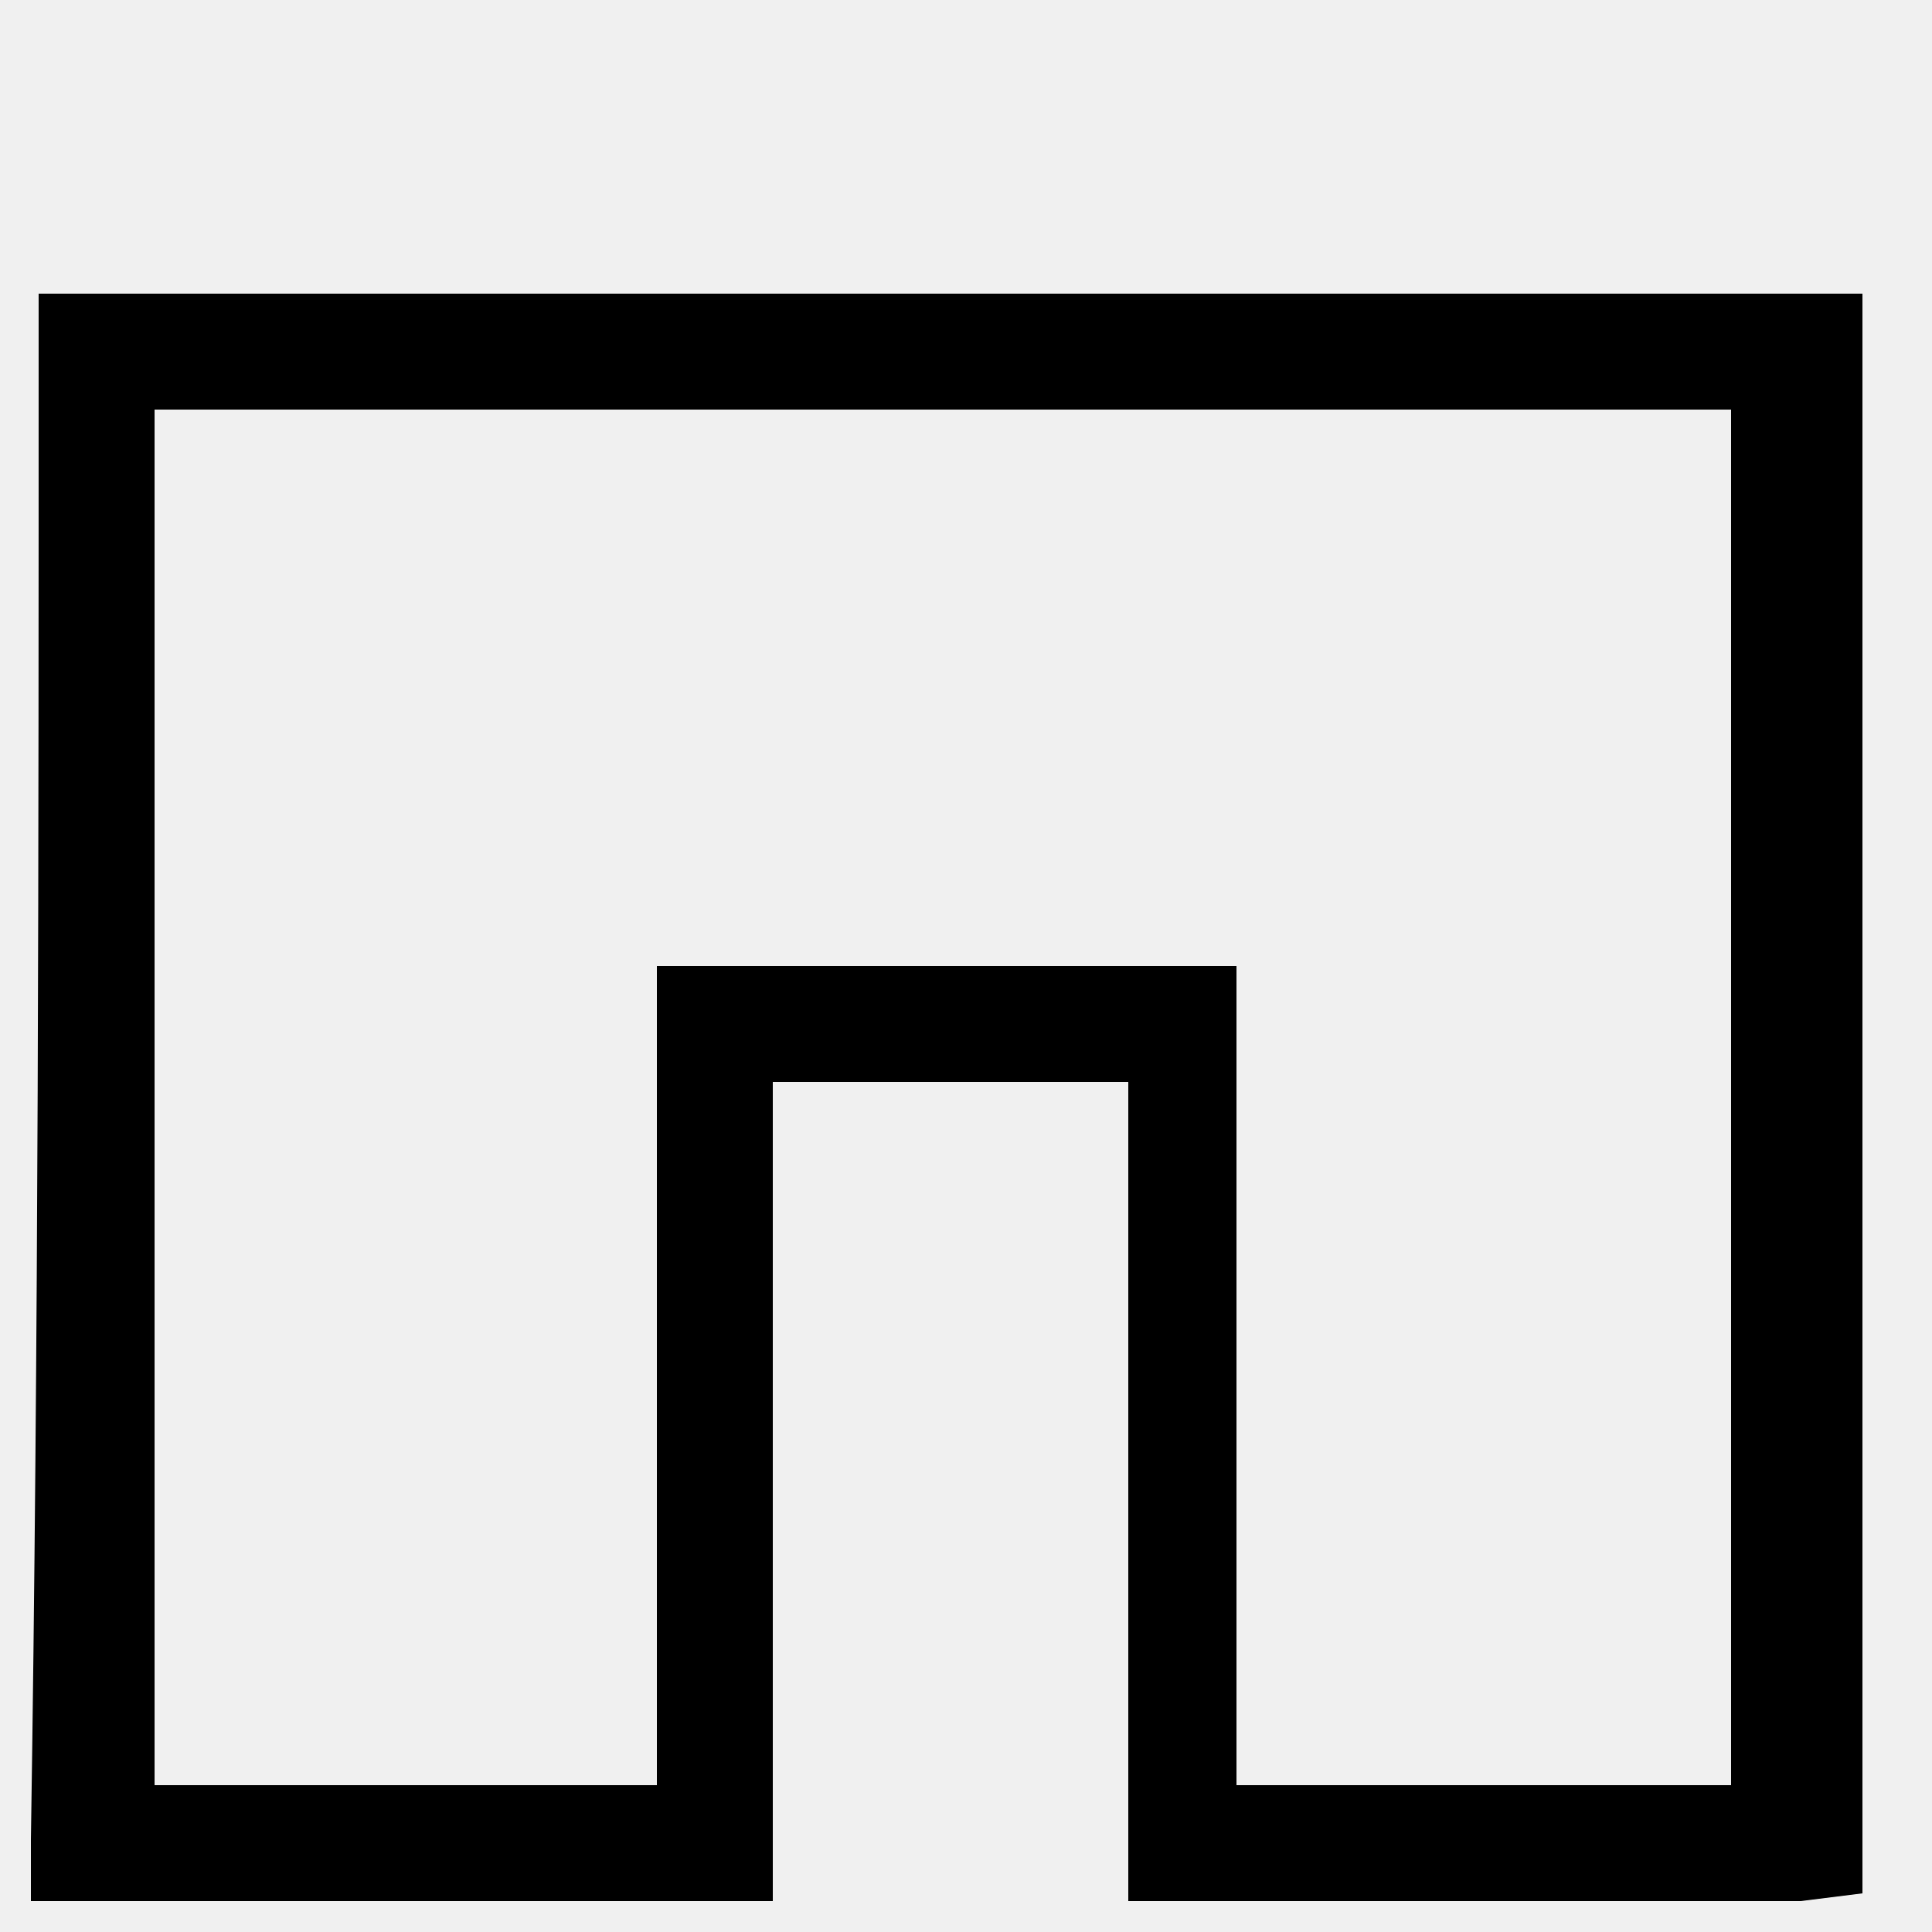
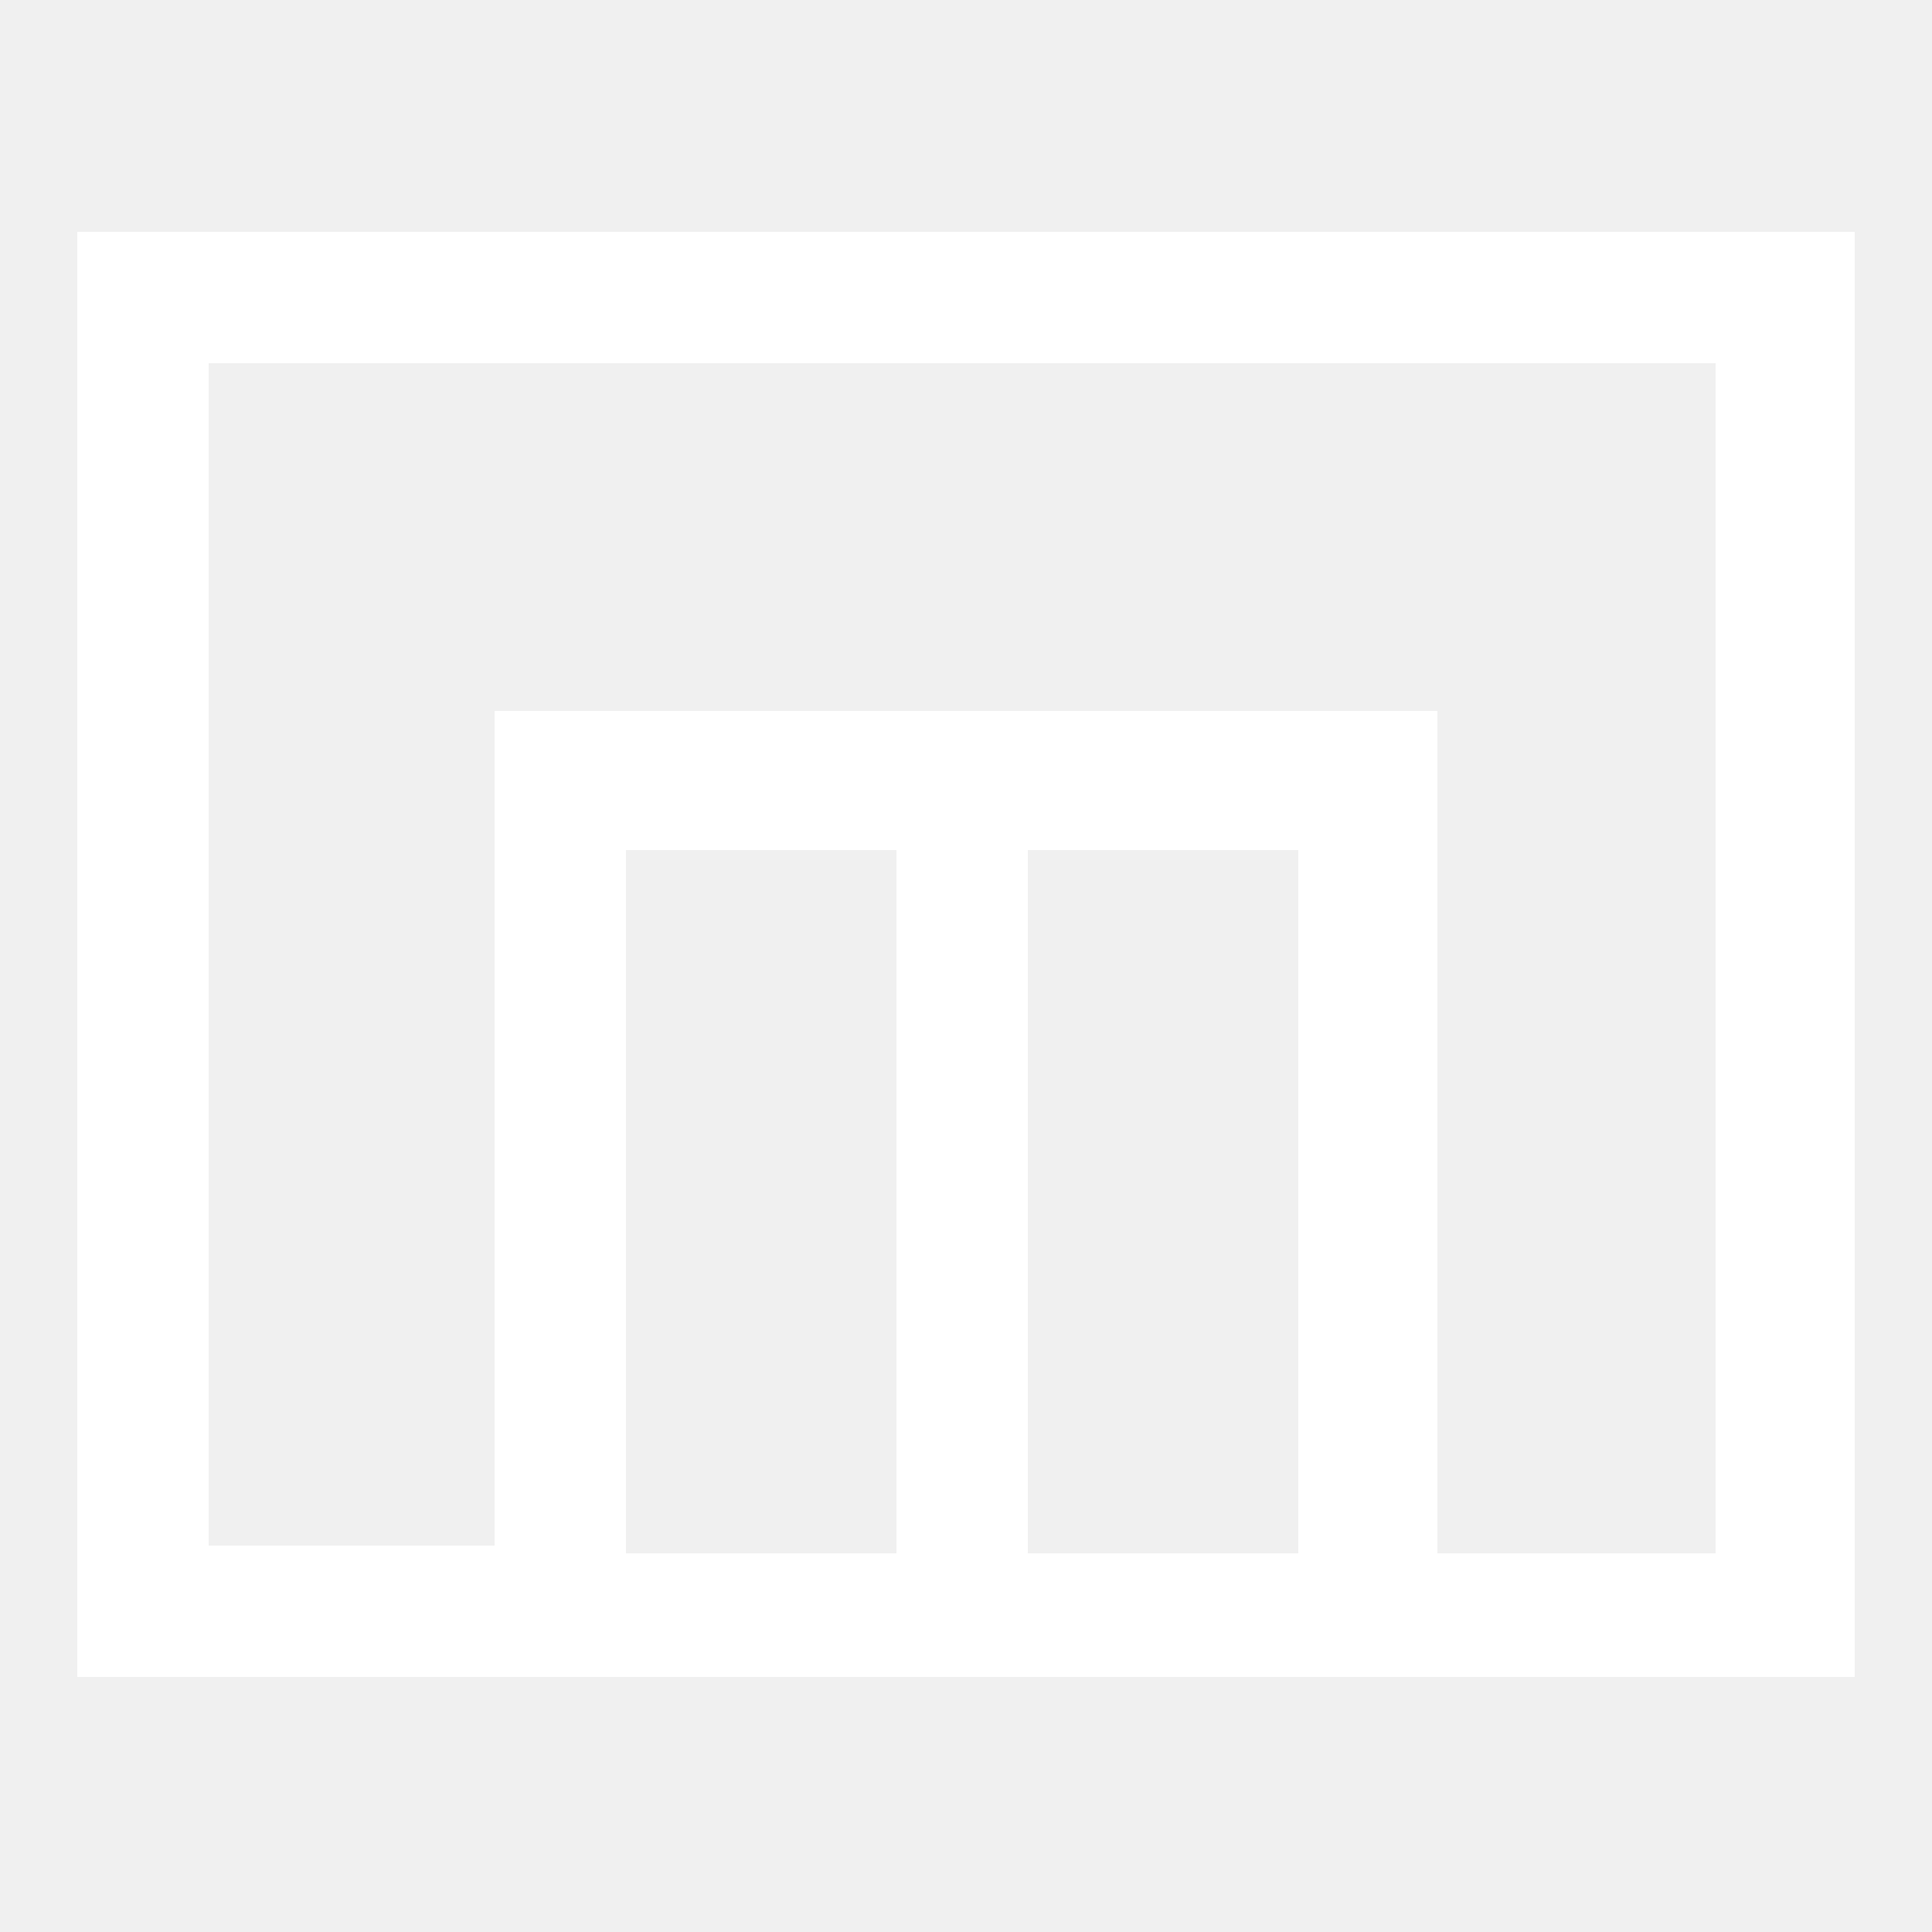
<svg xmlns="http://www.w3.org/2000/svg" version="1.1" id="Layer_1" x="0px" y="0px" viewBox="0 0 25 25" style="enable-background:new 0 0 25 25;" xml:space="preserve">
-   <path d="M0.5,3.8l0,0.7c0,6.4,0,12.8-0.1,19.3l0,0.8l8.4,0v0H10V14h4.6v10.6h1.1v0l7.6,0l0.8-0.1V3.8L0.5,3.8z M22.5,23.1l-6.5,0  V12.5H8.5v10.6l-6.5,0C2,17.2,2,11.2,2,5.3l20.4,0V23.1z" />
+   <style type="text/css">
+ 	.st0{fill:#FFFFFF;}
+ </style>
+   <path class="st0" d="M1,3v18.7h5.4h12.2H24V3H1z M8.1,20.1v-9.1h3.5v9.1H8.1z M13.3,20.1v-9.1h3.5v9.1H13.3z M22.3,20.1h-3.7V9.2  H6.4v10.8H2.7V4.7h19.5V20.1z" />
</svg>
